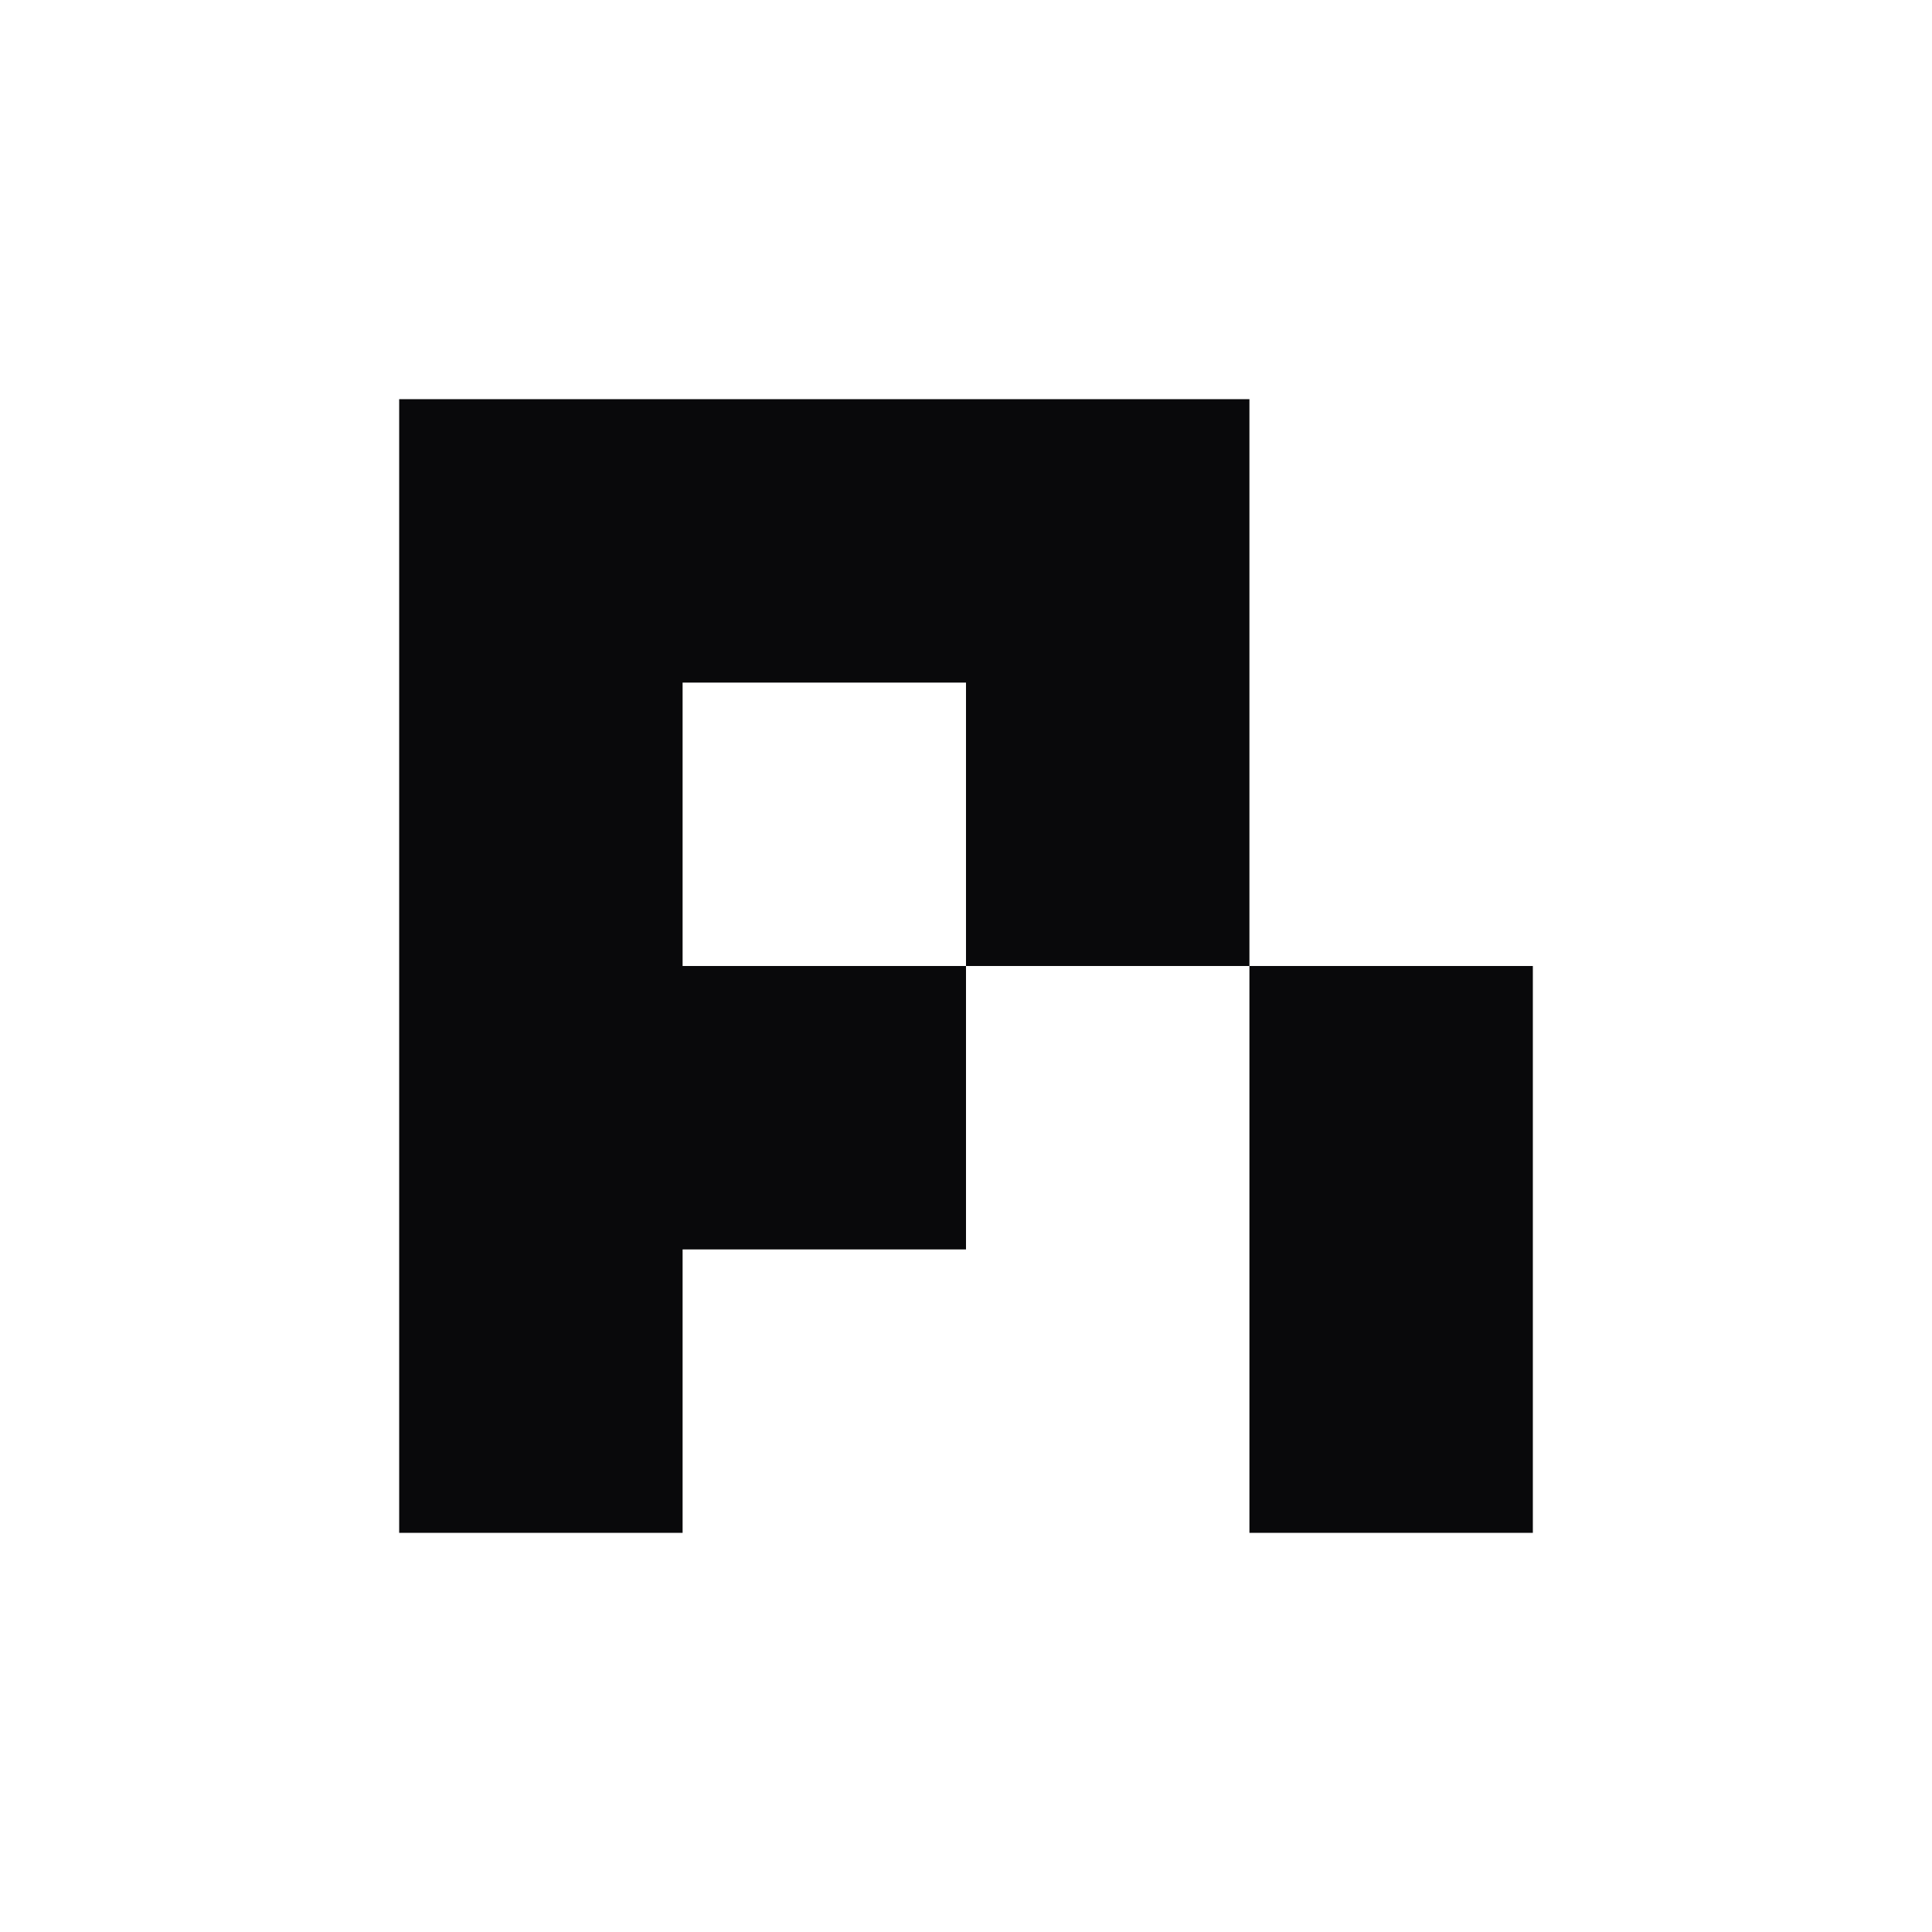
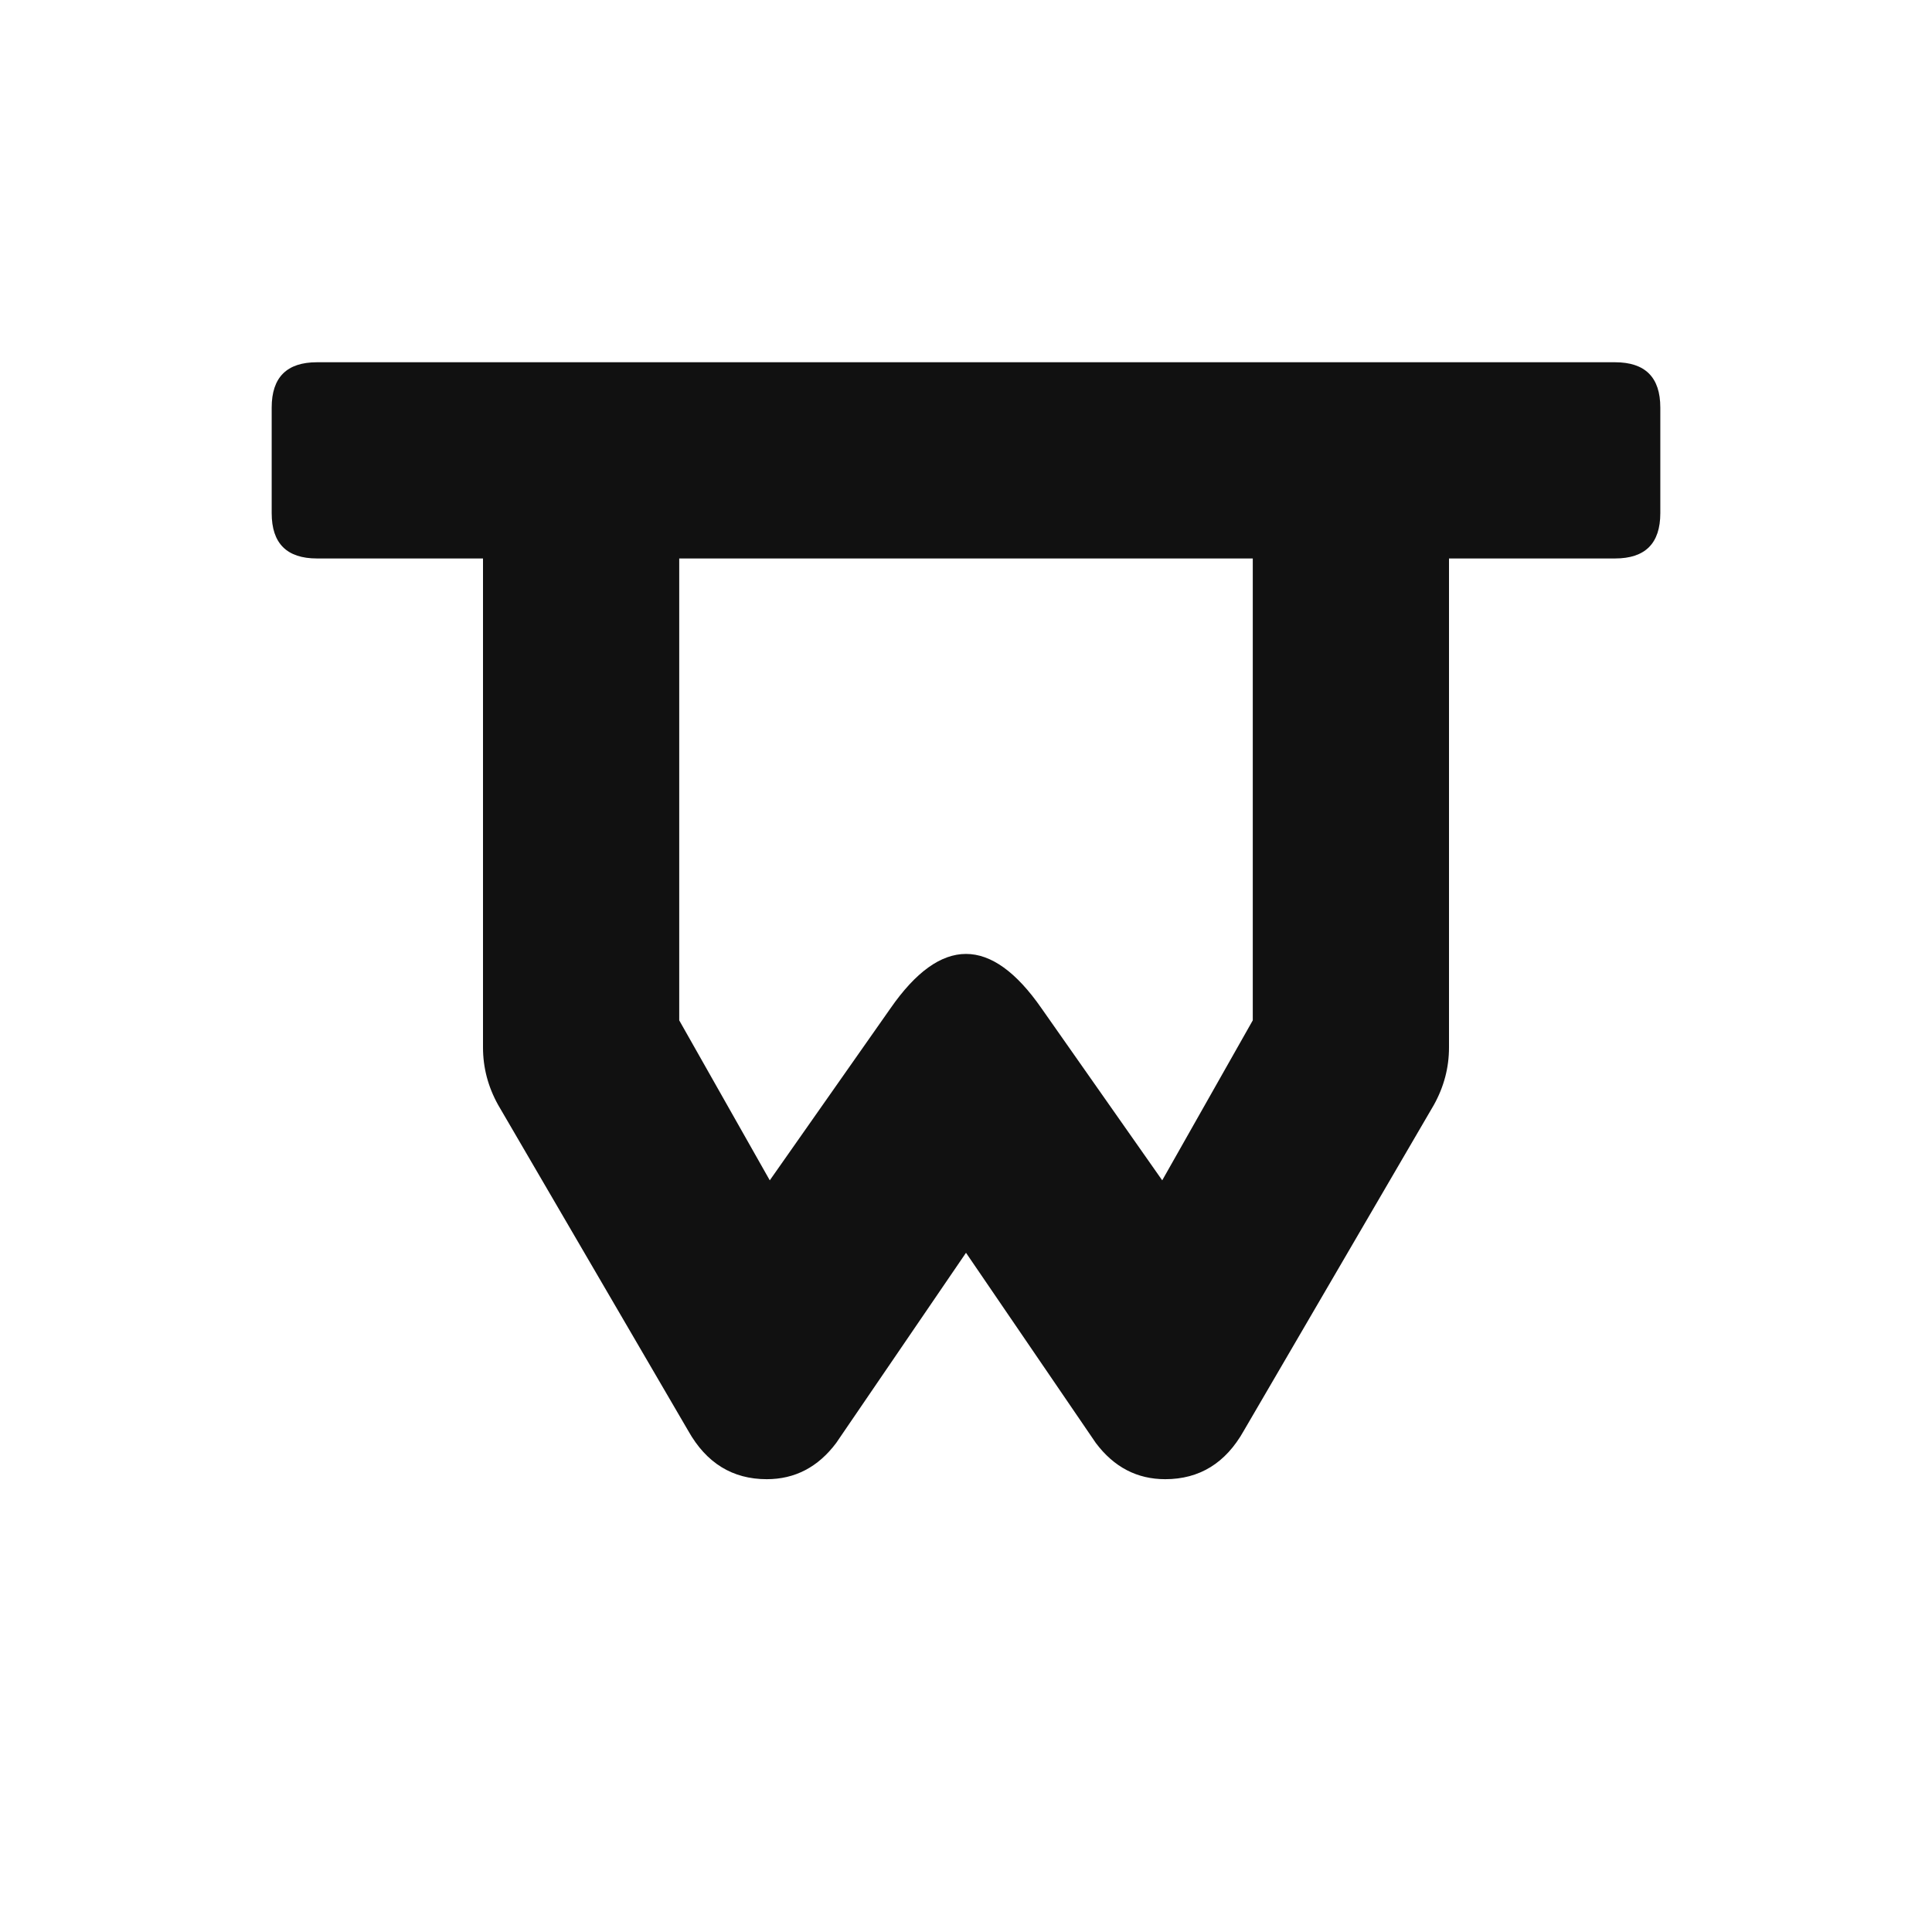
- <svg xmlns="http://www.w3.org/2000/svg" viewBox="0 0 800 800">
-   <path fill="#09090b" fill-rule="evenodd" d="     M165.29 165.29     H517.36     V400     H400     V517.36     H282.65     V634.72     H165.29     Z     M282.65 282.65     V400     H400     V282.65     Z   " />
-   <path fill="#09090b" d="M517.36 400 H634.72 V634.72 H517.36 Z" />
+ <svg xmlns="http://www.w3.org/2000/svg" viewBox="0 0 64 64" color="#111111">
+   <path fill="currentColor" fill-rule="evenodd" d="M10.5 12H53.5Q55 12 55 13.5V17Q55 18.5 53.5 18.5H48V34.7Q48 35.7 47.5 36.6L41.2 47.4Q40.3 49 38.6 49Q37.2 49 36.3 47.8L32 41.5L27.7 47.8Q26.8 49 25.4 49Q23.7 49 22.8 47.4L16.5 36.6Q16 35.7 16 34.7V18.5H10.5Q9 18.5 9 17V13.5Q9 12 10.5 12ZM22.5 18.5V33.8L25.5 39.1L29.5 33.4Q32 29.8 34.5 33.4L38.5 39.1L41.5 33.8V18.5Z" />
</svg>
